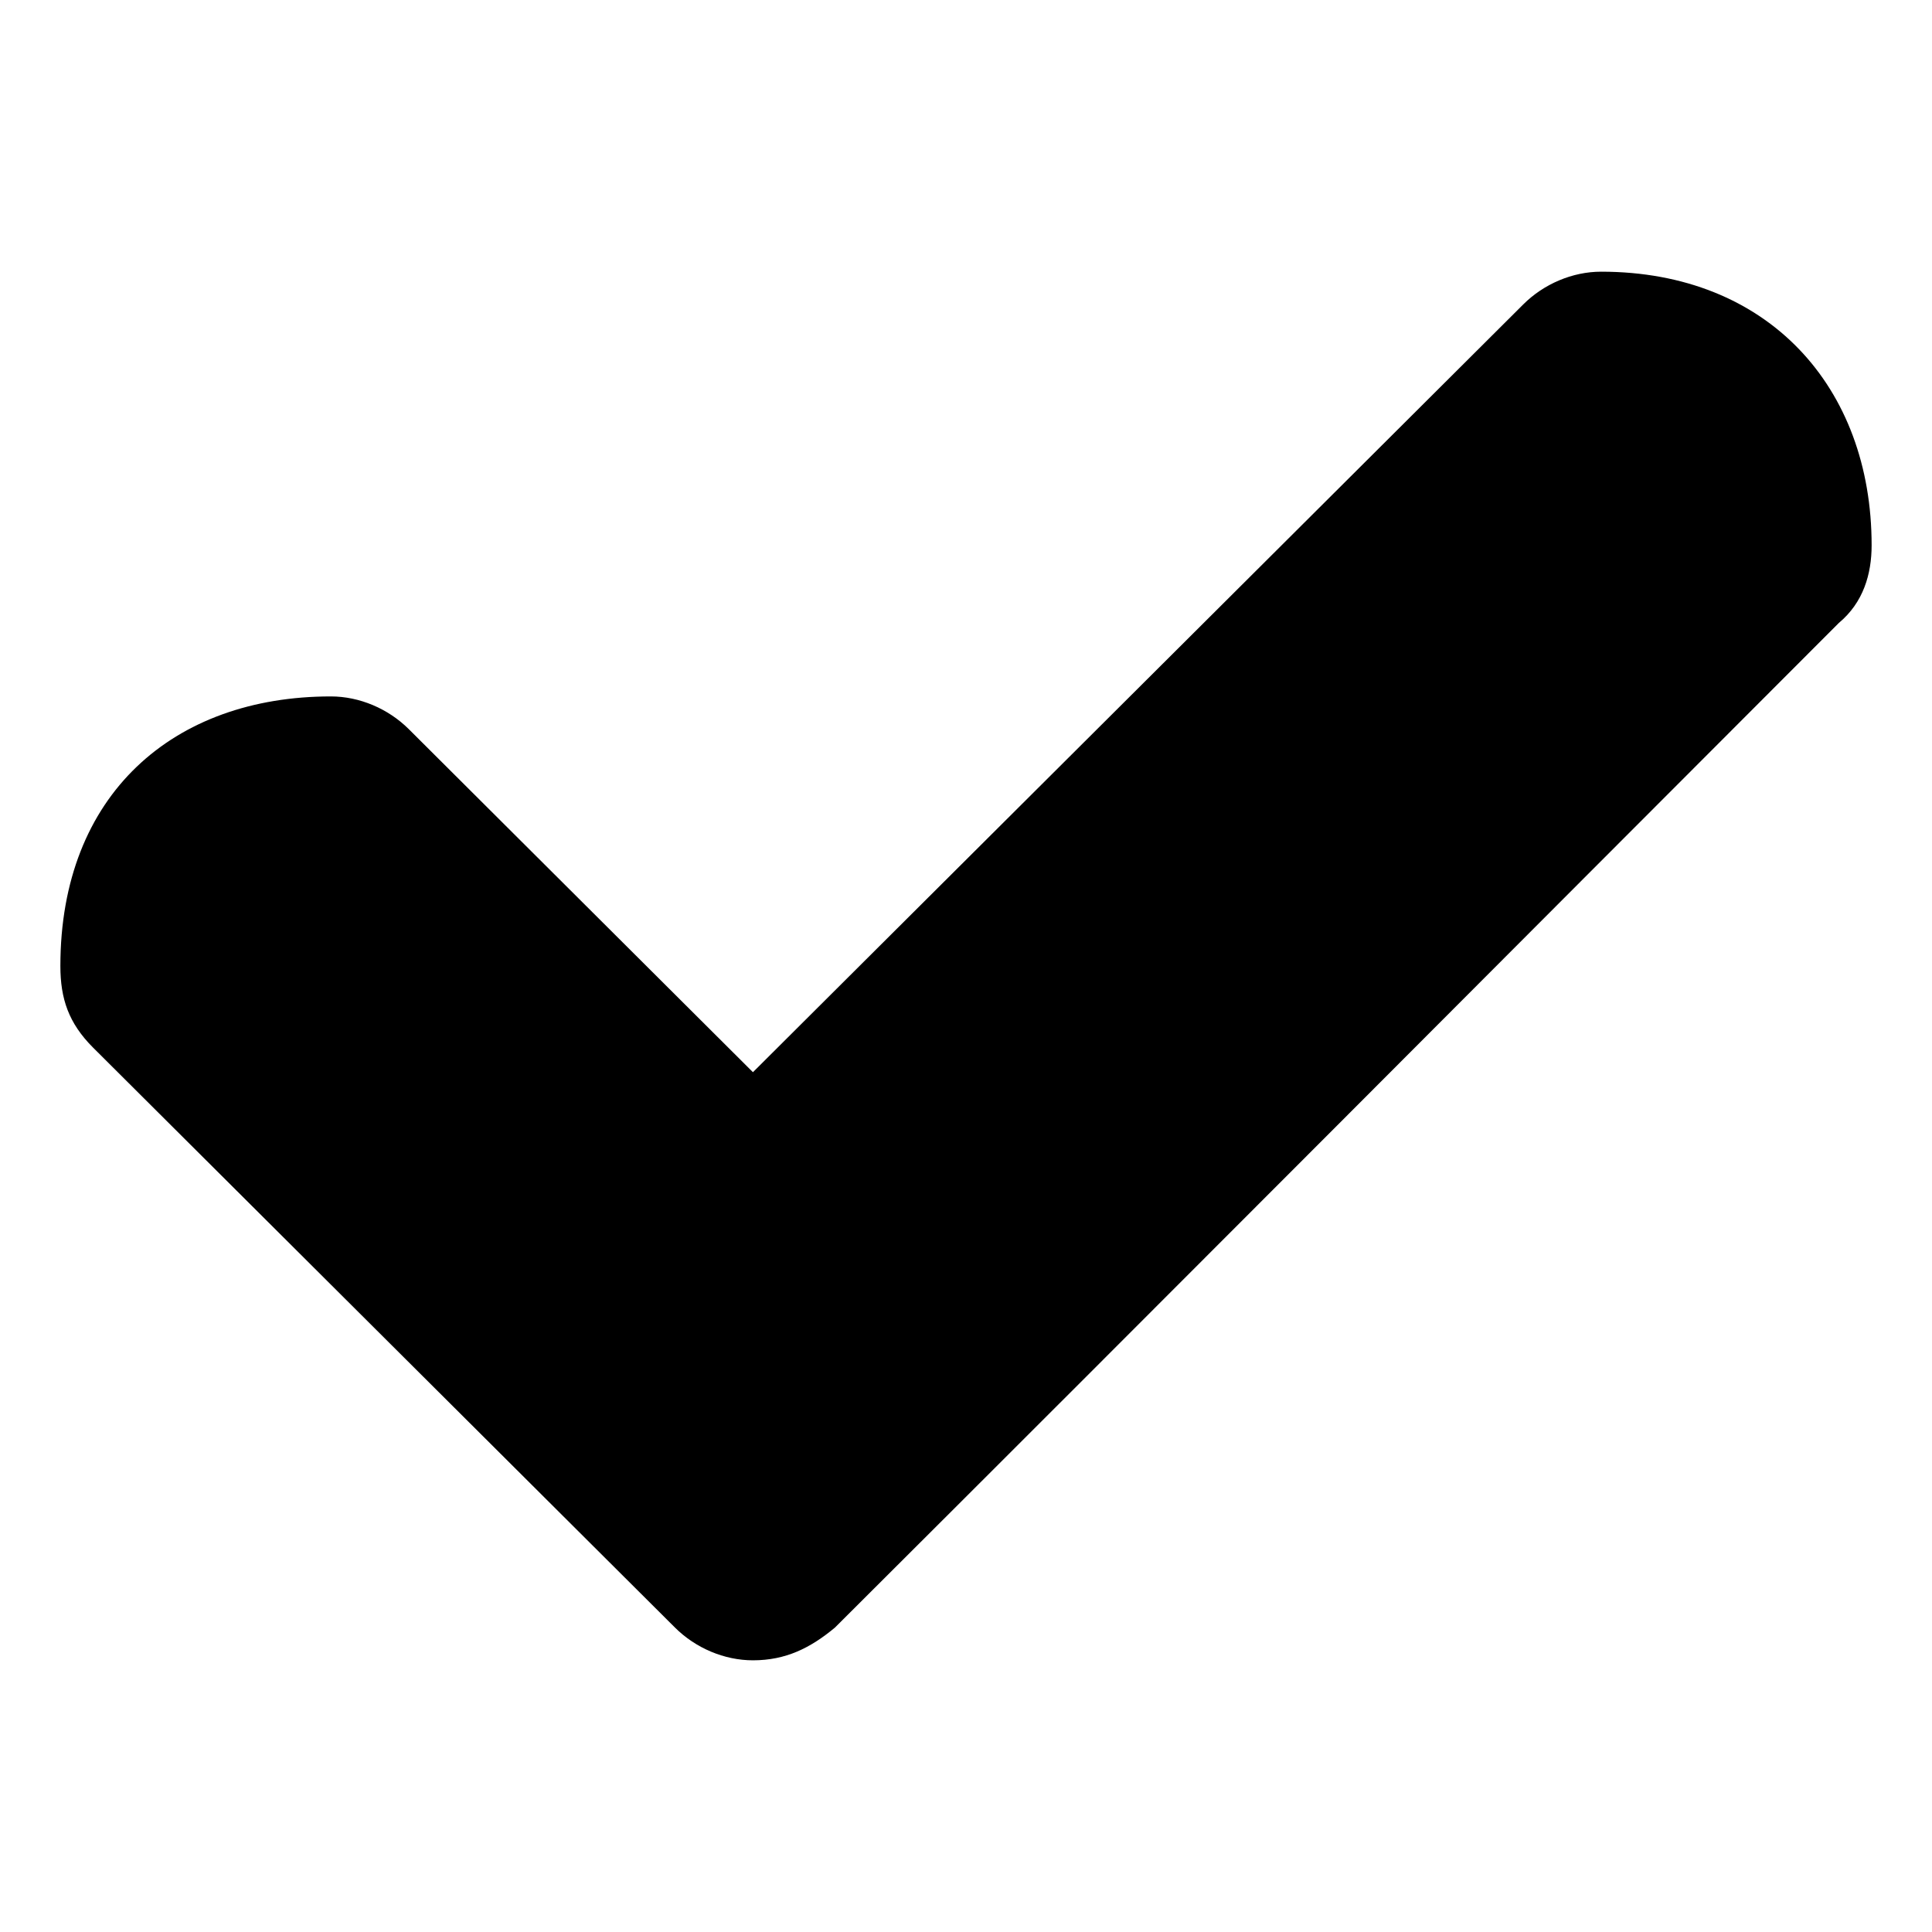
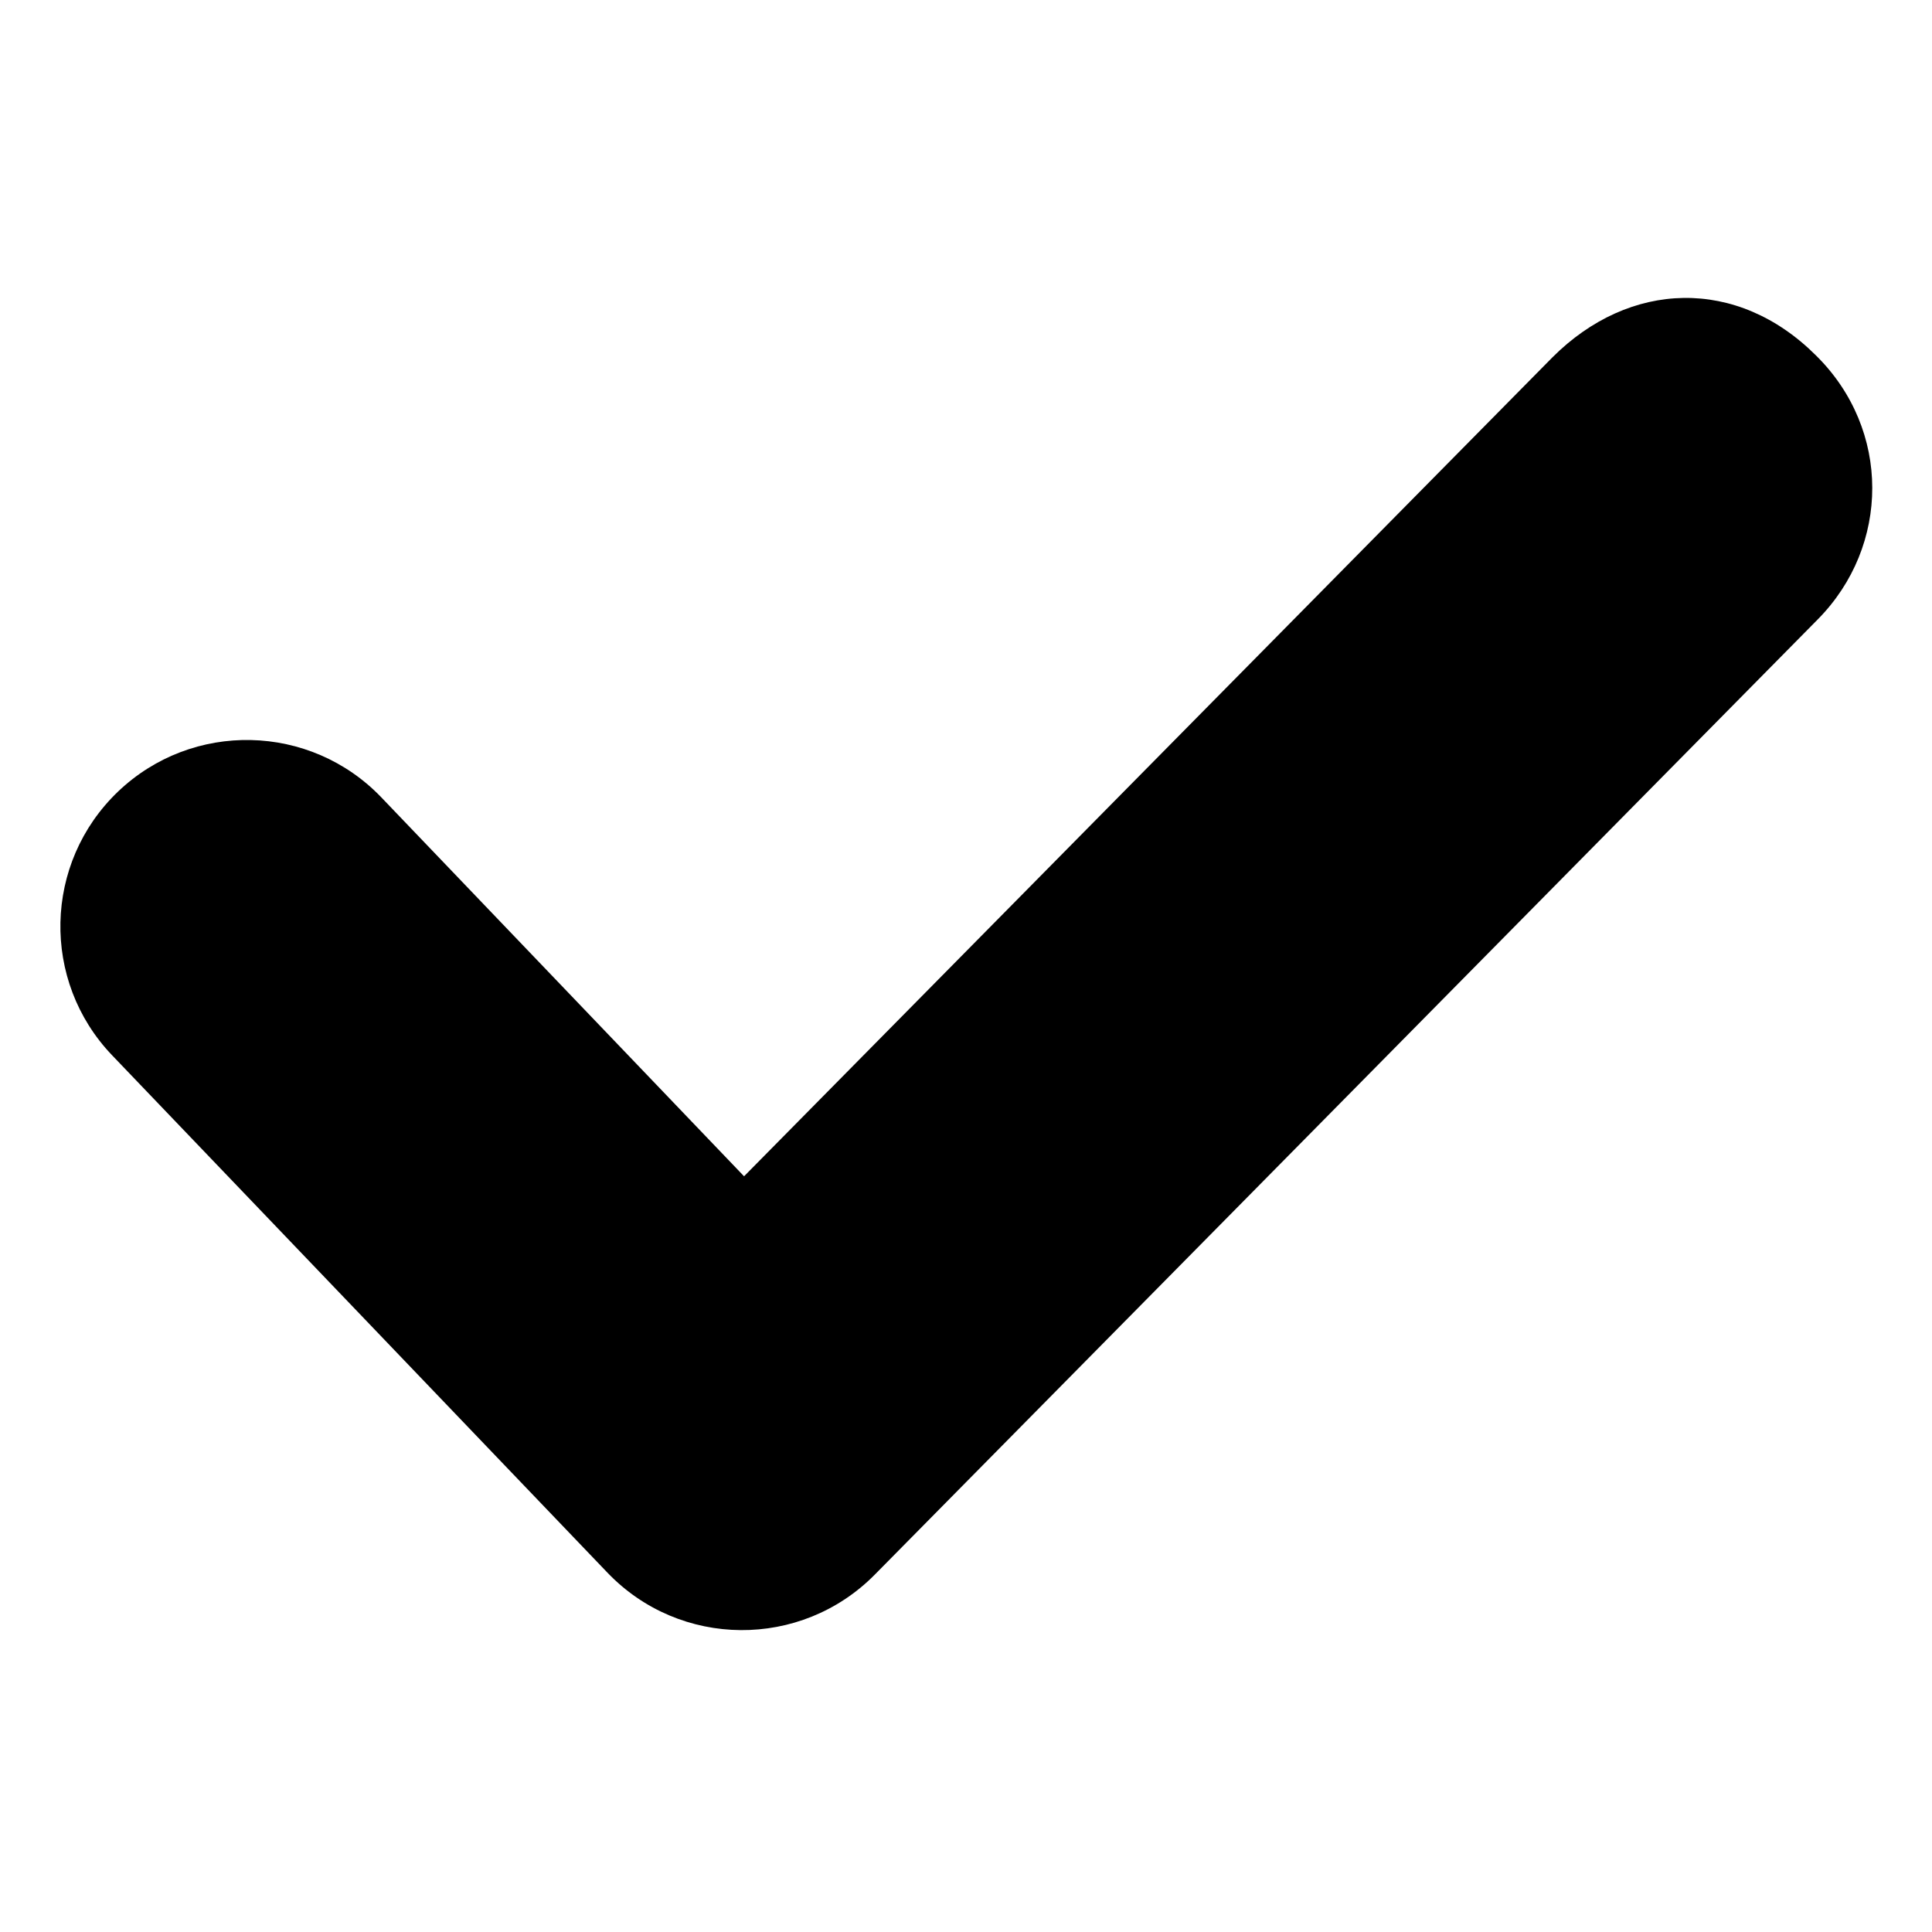
<svg xmlns="http://www.w3.org/2000/svg" width="32" height="32" version="1.1">
-   <path d="M 31,9.032 C 31,9.506 30.864,9.979 30.457,10.318 24.914,15.864 19.382,21.423 13.828,26.959 13.421,27.297 13.014,27.5 12.471,27.5 c -0.475,0 -0.95,-0.203 -1.29,-0.541 l -9.638,-9.606 c -0.407,-0.406 -0.543,-0.812 -0.543,-1.353 0,-2.843 1.874,-4.465 4.48,-4.465 0.475,0 0.95,0.203 1.29,0.541 L 12.471,17.759 25.231,5.041 C 25.57,4.703 26.045,4.5 26.52,4.5 29.287,4.5 31,6.412 31,9.032 Z" />
+   <path d="M 25.714,5.918 12.324,19.483 6.318,13.209 C 5.139,11.977 3.185,11.935 1.953,13.113 0.721,14.293 0.678,16.247 1.857,17.479 l 8.203,8.568 c 1.203,1.257 3.205,1.272 4.428,0.035 L 30.109,10.258 C 31.307,9.045 31.324,7.118 30.082,5.891 28.771,4.58 26.989,4.643 25.714,5.918 Z" />
</svg>
